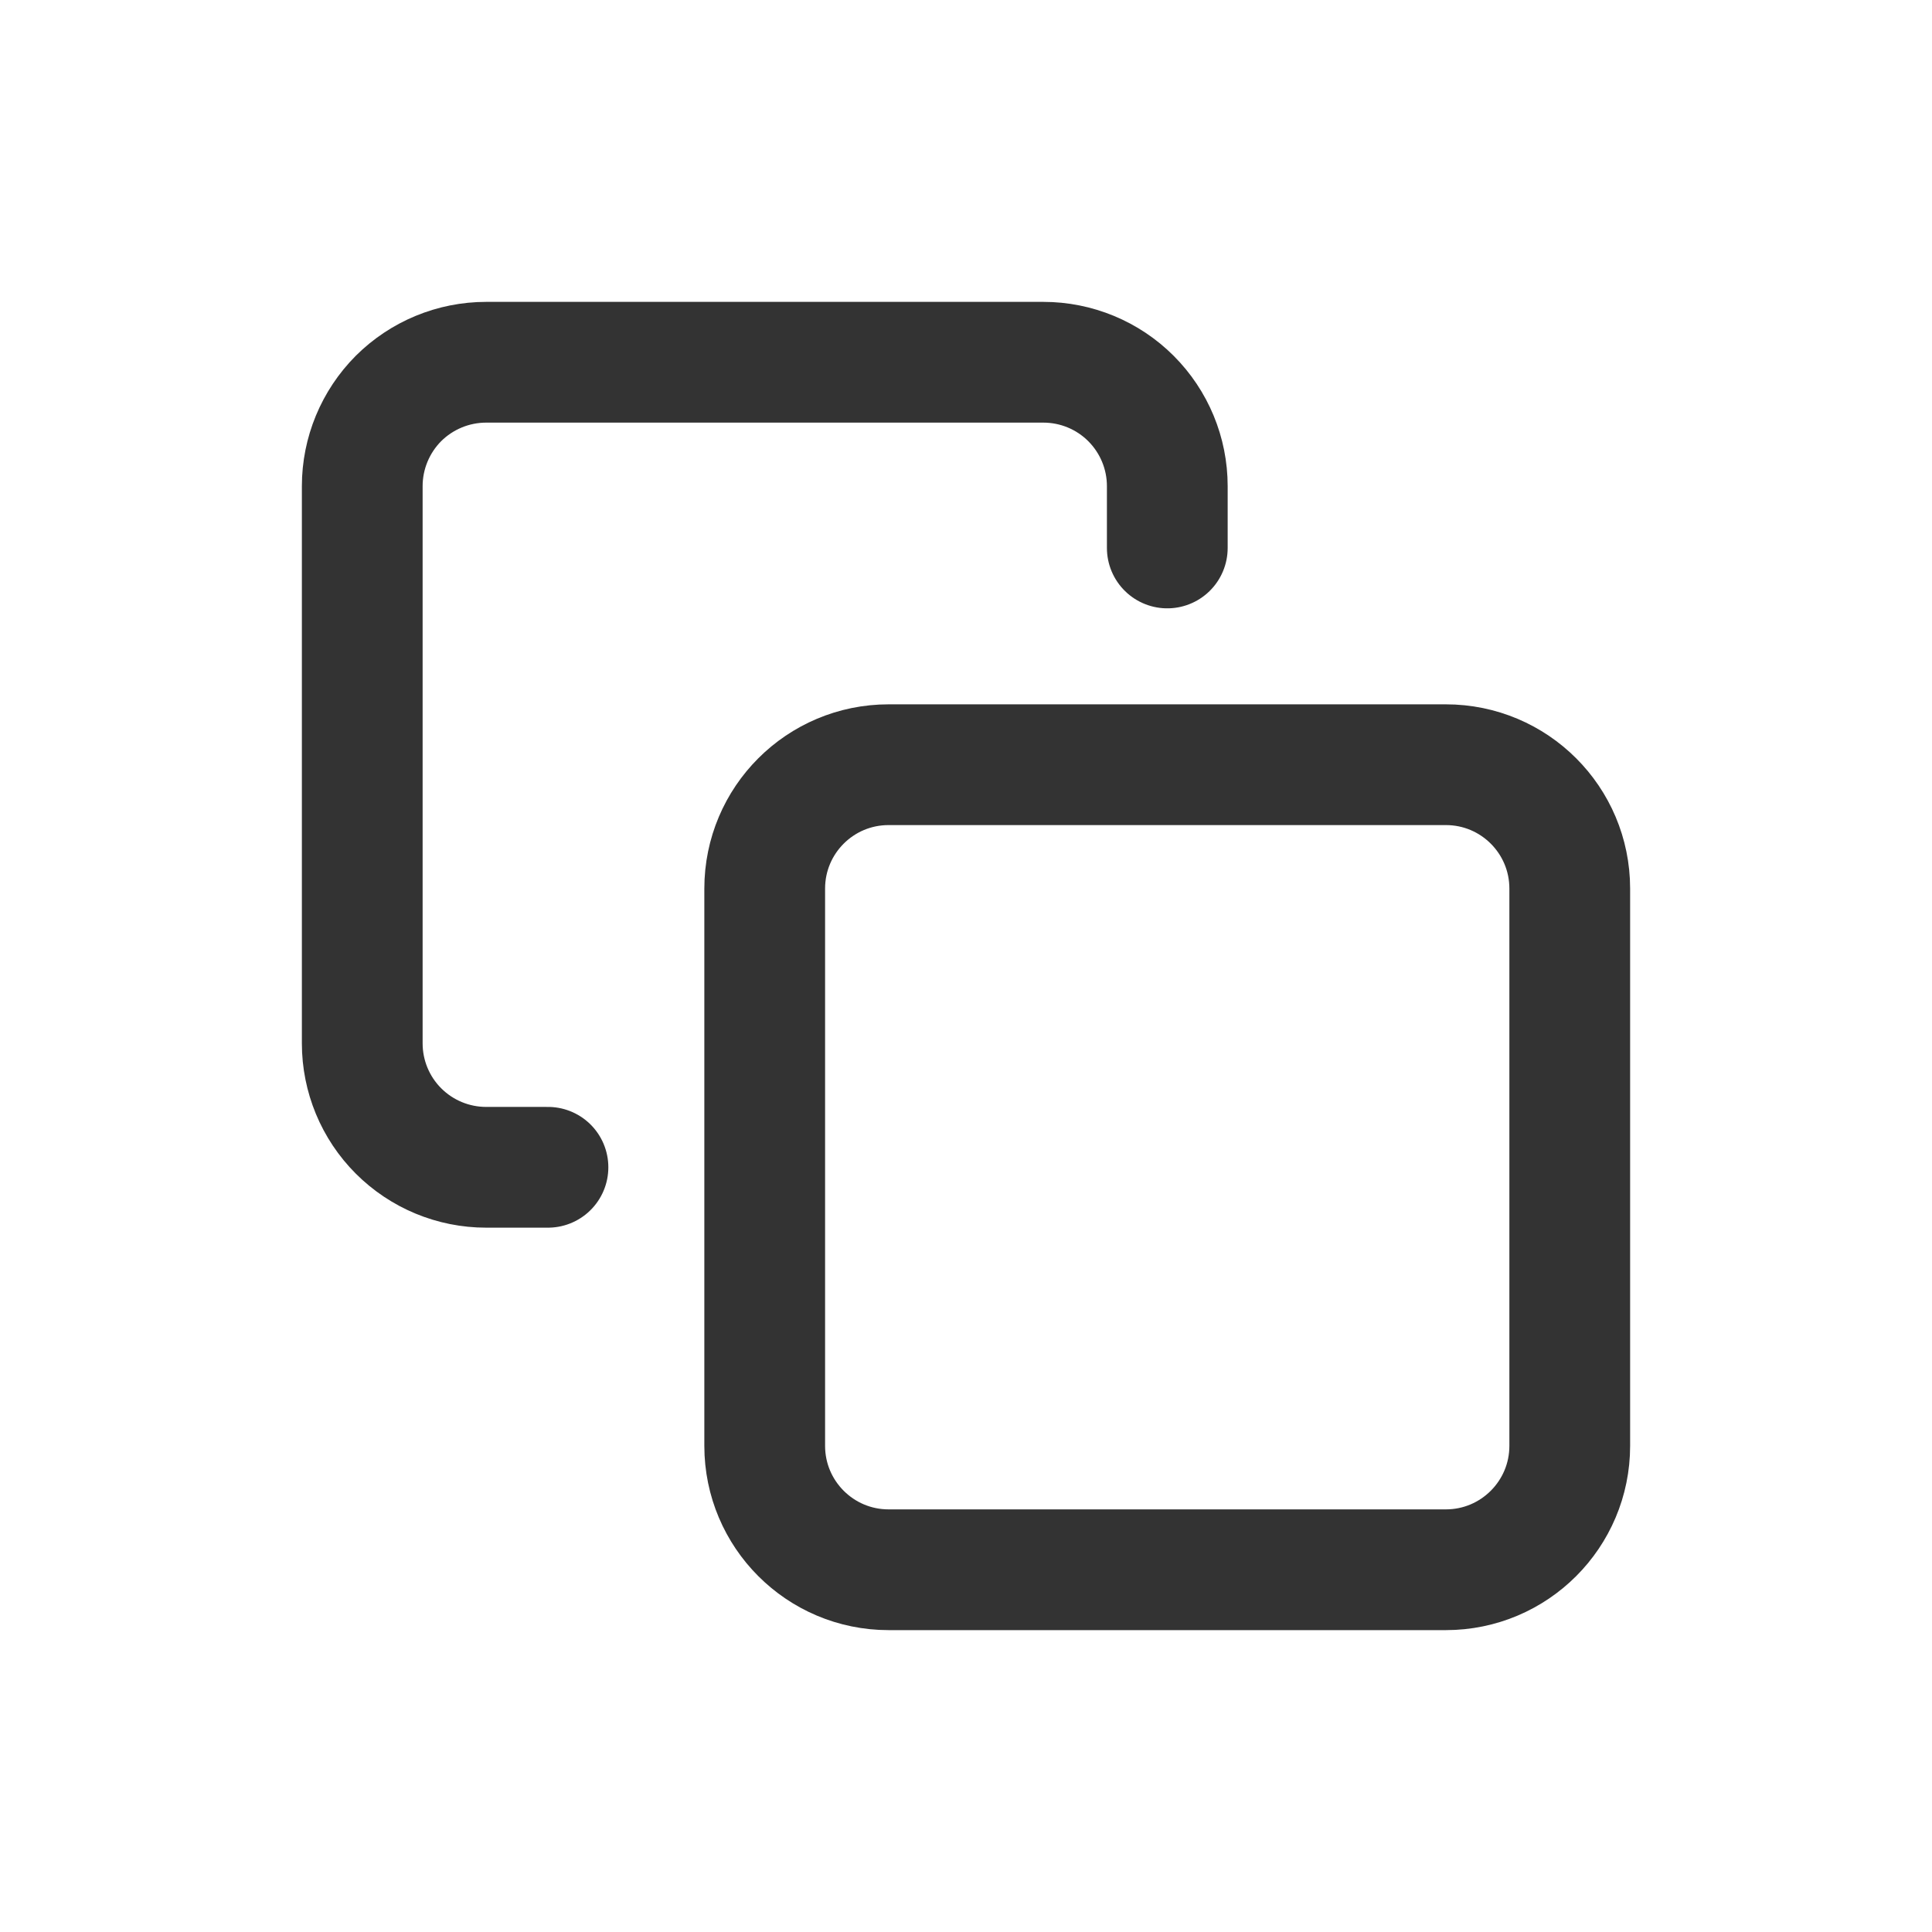
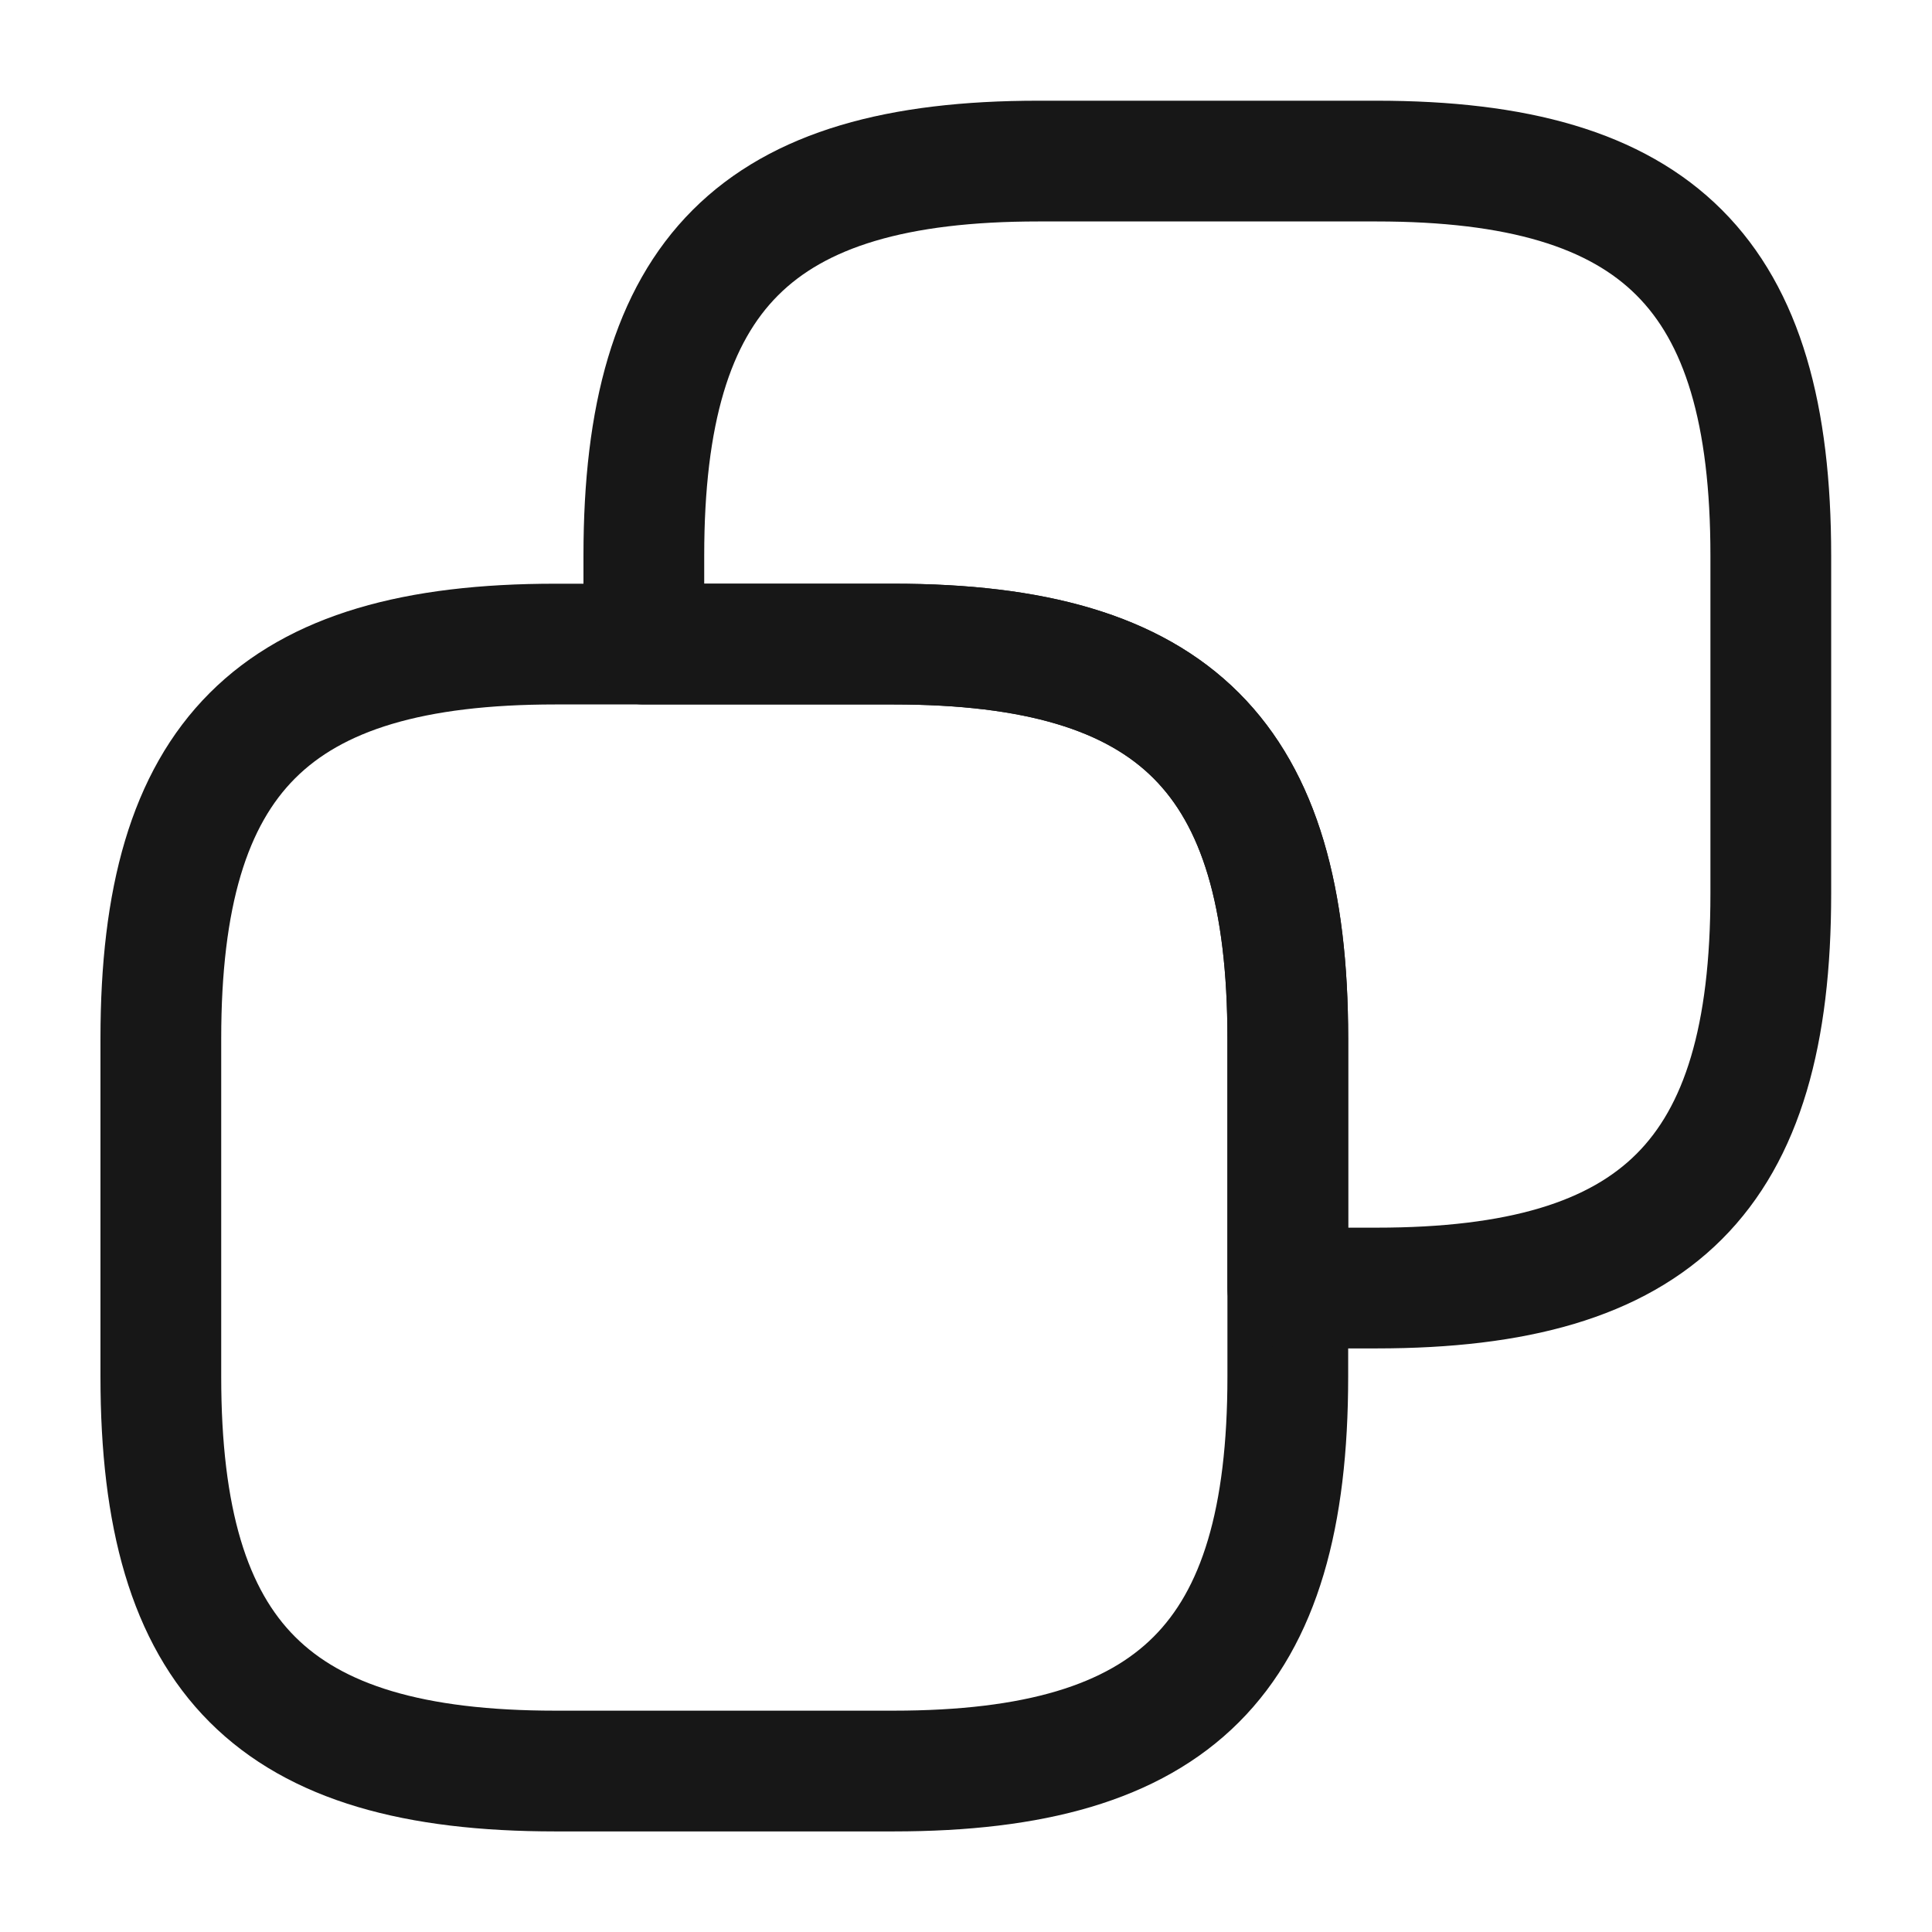
<svg xmlns="http://www.w3.org/2000/svg" width="16" height="16" viewBox="0 0 16 16" fill="none">
-   <path d="M11.974 6.333H7.359C6.792 6.333 6.333 6.792 6.333 7.359V11.974C6.333 12.54 6.792 13 7.359 13H11.974C12.541 13 13 12.54 13 11.974V7.359C13 6.792 12.541 6.333 11.974 6.333Z" stroke="#333333" stroke-linecap="round" stroke-linejoin="round" />
-   <path d="M4.538 9.667H4.026C3.754 9.667 3.493 9.559 3.3 9.366C3.108 9.174 3 8.913 3 8.641V4.026C3 3.754 3.108 3.493 3.3 3.3C3.493 3.108 3.754 3 4.026 3H8.641C8.913 3 9.174 3.108 9.366 3.3C9.559 3.493 9.667 3.754 9.667 4.026V4.538" stroke="#333333" stroke-linecap="round" stroke-linejoin="round" />
+   <path d="M10.665 8.601V11.401C10.665 13.734 9.732 14.667 7.399 14.667H4.599C2.265 14.667 1.332 13.734 1.332 11.401V8.601C1.332 6.267 2.265 5.334 4.599 5.334H7.399C9.732 5.334 10.665 6.267 10.665 8.601Z" stroke="#171717" stroke-linecap="round" stroke-linejoin="round" />
+   <path d="M14.665 4.601V7.401C14.665 9.734 13.732 10.667 11.399 10.667H10.665V8.601C10.665 6.267 9.732 5.334 7.399 5.334H5.332V4.601C5.332 2.267 6.265 1.334 8.599 1.334H11.399C13.732 1.334 14.665 2.267 14.665 4.601Z" stroke="#171717" stroke-linecap="round" stroke-linejoin="round" />
</svg>
